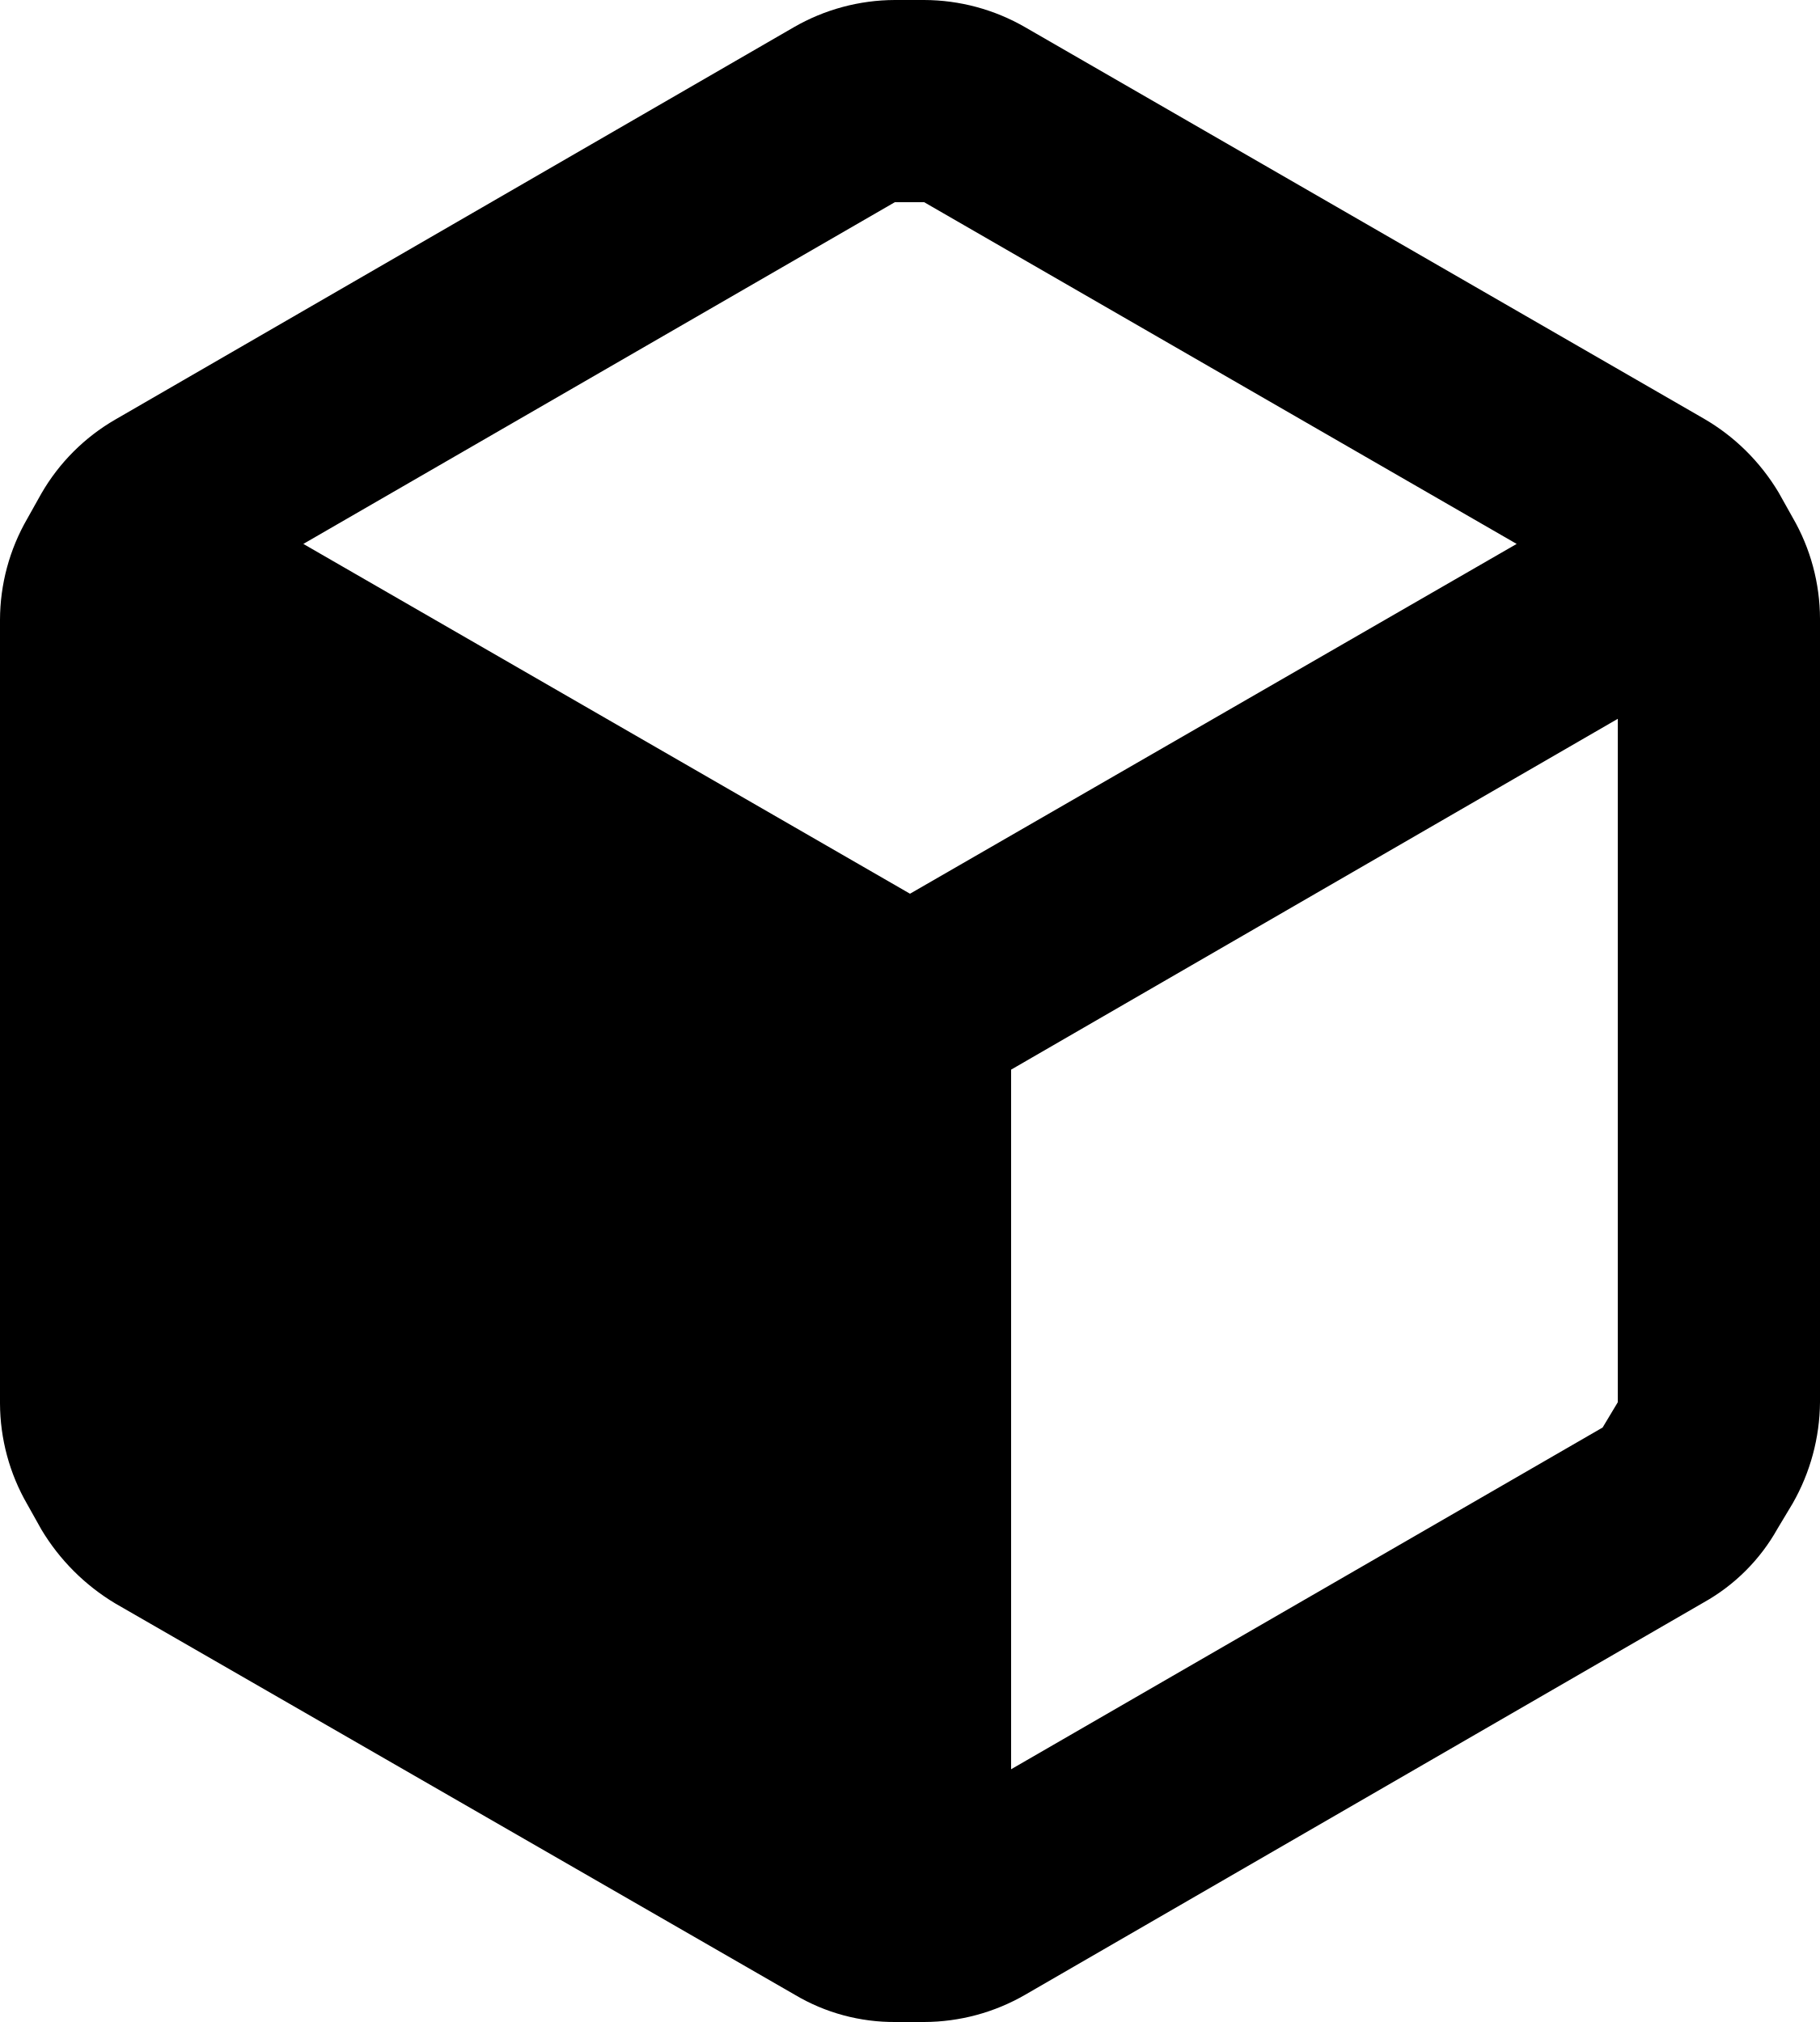
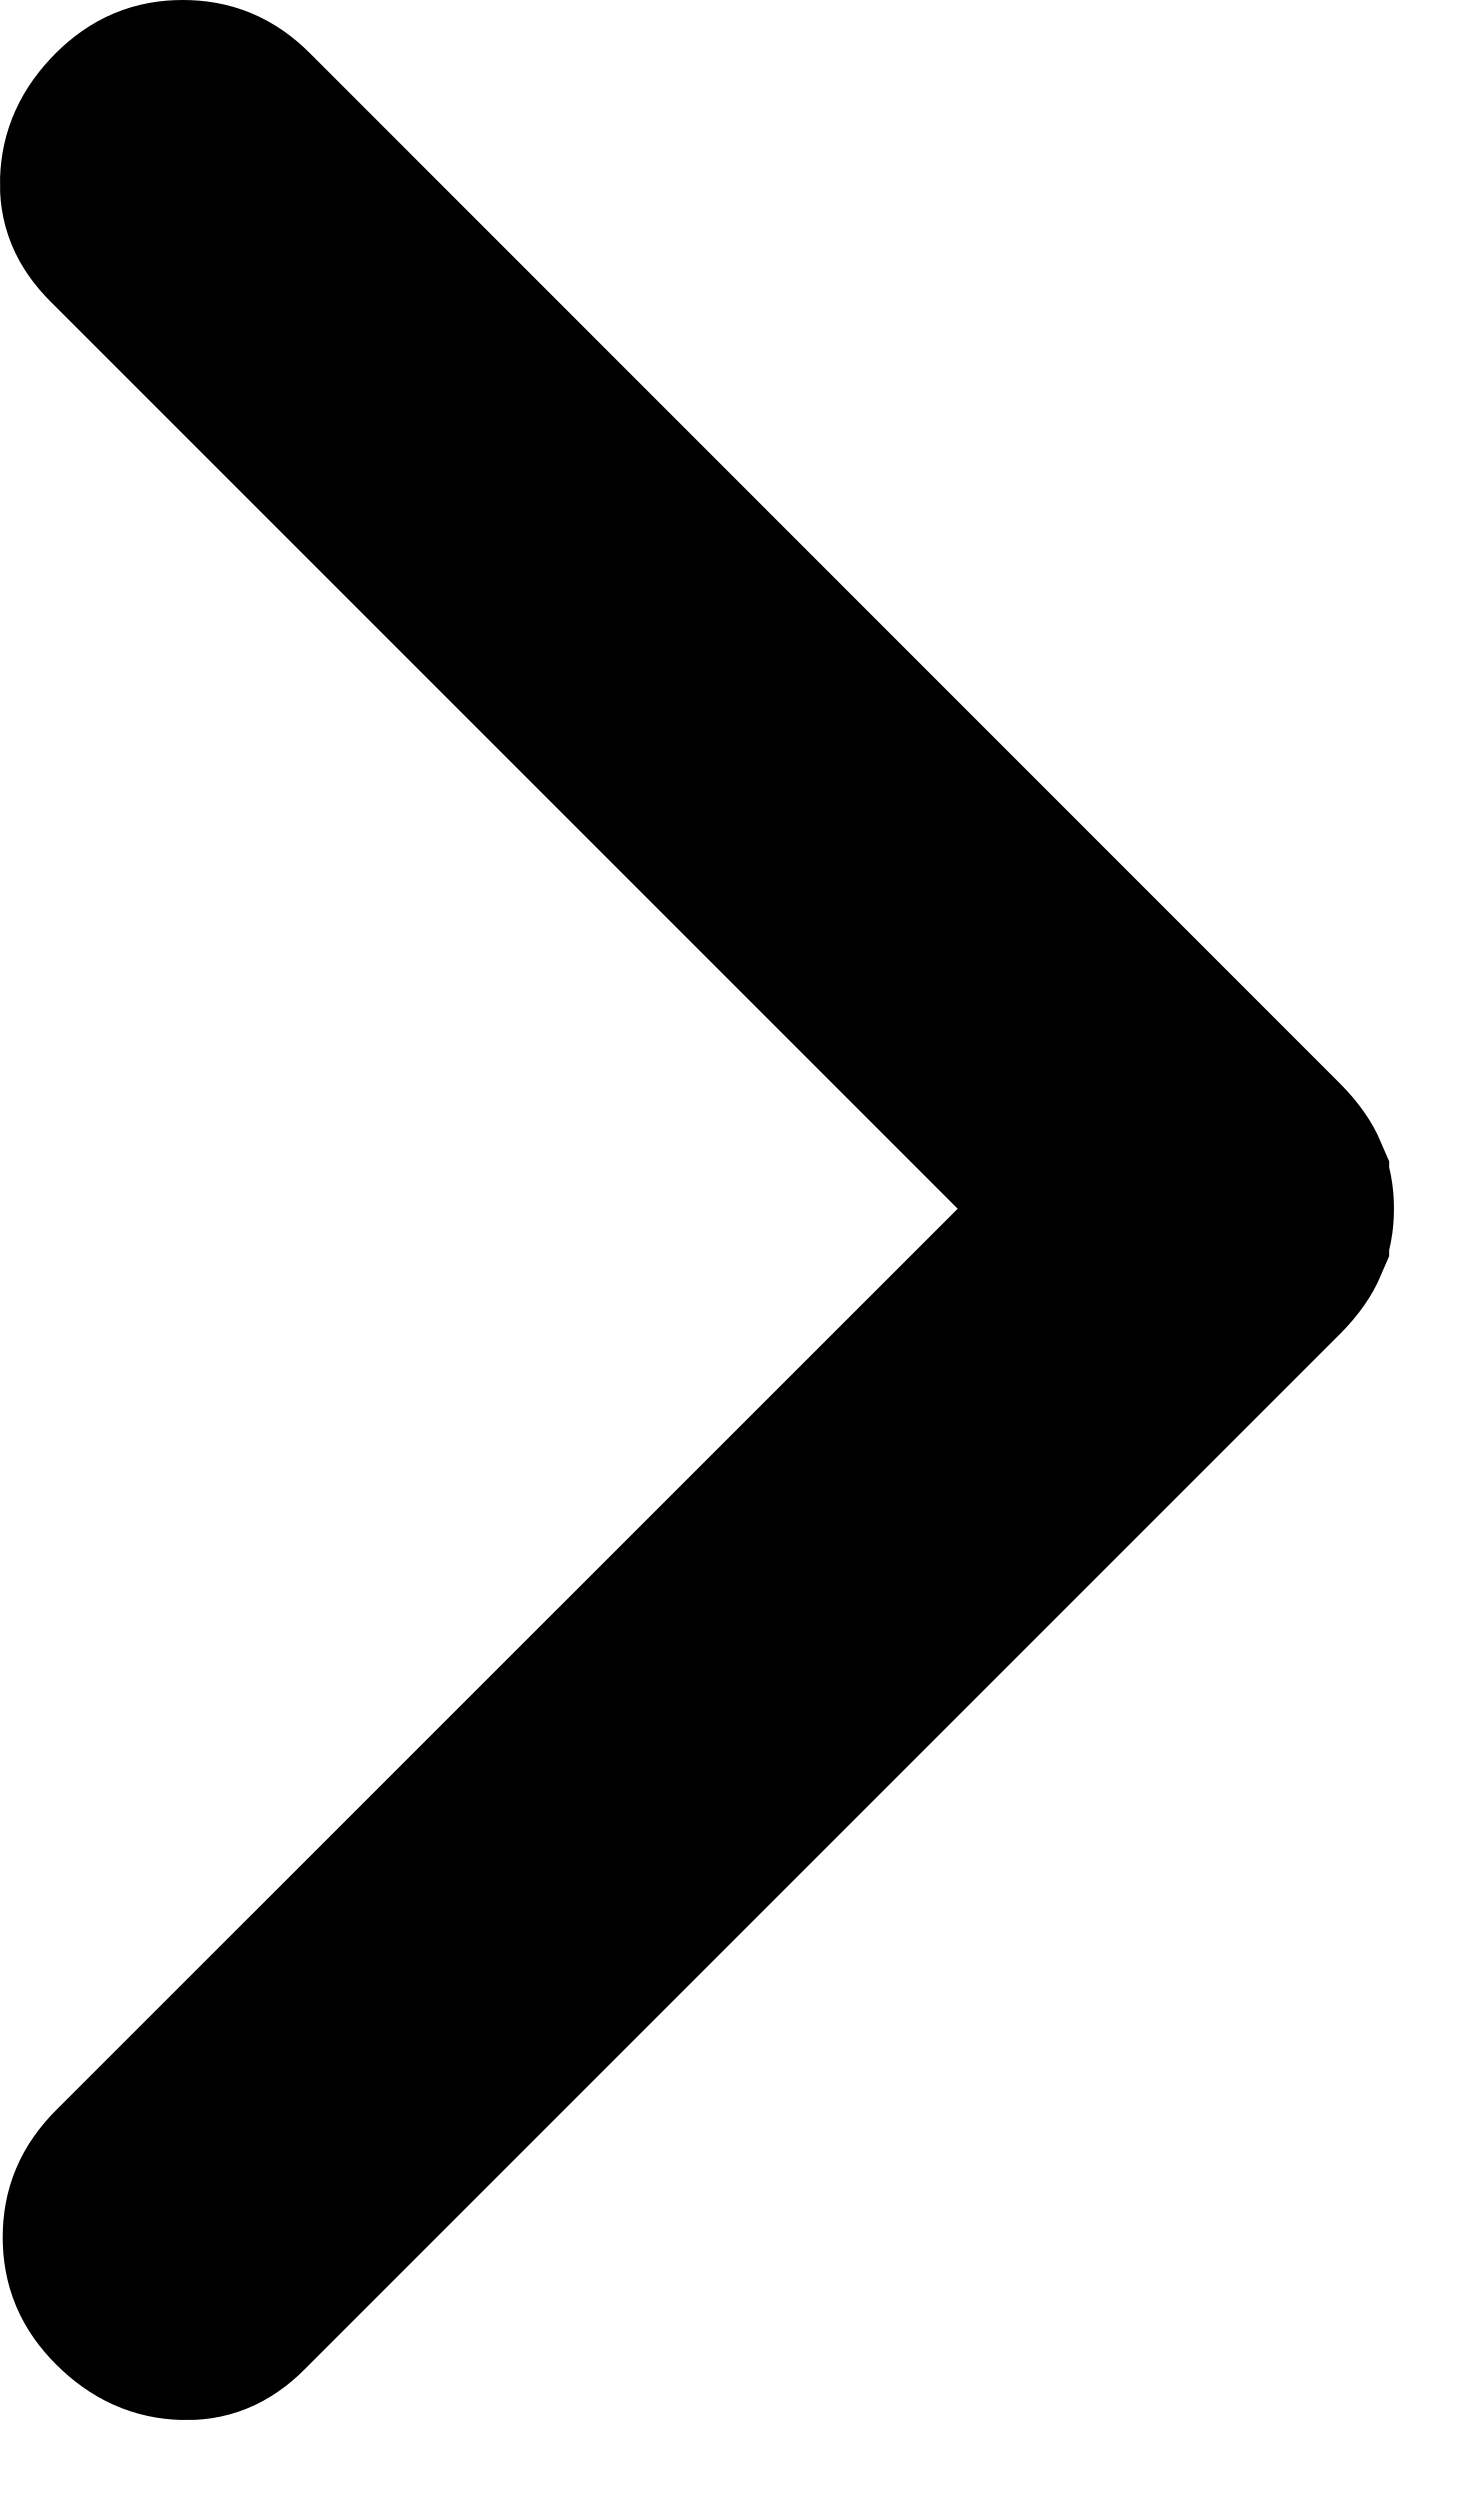
- <svg xmlns="http://www.w3.org/2000/svg" width="18" height="20" viewBox="0 0 18 20" fill="none">
-   <path fill-rule="evenodd" clip-rule="evenodd" d="M17.73 5.12L17.59 4.87C17.409 4.568 17.155 4.316 16.85 4.14L10.14 0.27C9.836 0.094 9.491 0.001 9.14 0H8.85C8.499 0.001 8.154 0.094 7.85 0.27L1.14 4.15C0.837 4.325 0.585 4.577 0.41 4.88L0.27 5.13C0.094 5.434 0.001 5.779 0 6.13V13.88C0.001 14.231 0.094 14.576 0.27 14.88L0.41 15.13C0.59 15.43 0.84 15.68 1.14 15.86L7.86 19.73C8.162 19.91 8.508 20.003 8.86 20H9.14C9.491 19.999 9.836 19.906 10.14 19.73L16.85 15.85C17.156 15.679 17.409 15.426 17.58 15.12L17.73 14.87C17.904 14.565 17.997 14.221 18 13.87V6.12C17.999 5.769 17.906 5.424 17.73 5.12ZM8.85 2H9.14L15 5.38L9 8.84L3 5.38L8.85 2ZM10 17.5L15.85 14.12L16 13.87V7.11L10 10.58V17.5Z" fill="black" />
+ <svg xmlns="http://www.w3.org/2000/svg" width="7" height="12" viewBox="0 0 7 12" fill="none">
+   <path d="M0.877 0.5C0.978 0.5 1.055 0.53 1.133 0.608L6.077 5.553C6.131 5.607 6.156 5.649 6.168 5.677V5.678C6.183 5.713 6.191 5.753 6.191 5.802C6.191 5.85 6.183 5.89 6.168 5.926V5.927C6.156 5.955 6.131 5.997 6.077 6.051L1.108 11.02C1.031 11.097 0.963 11.119 0.883 11.116C0.789 11.113 0.708 11.081 0.622 10.995C0.544 10.917 0.513 10.84 0.513 10.739C0.513 10.638 0.544 10.562 0.622 10.483L5.304 5.802L0.597 1.095C0.519 1.017 0.497 0.951 0.5 0.87C0.503 0.776 0.536 0.694 0.622 0.608C0.7 0.531 0.776 0.5 0.877 0.5Z" fill="black" stroke="black" />
</svg>
